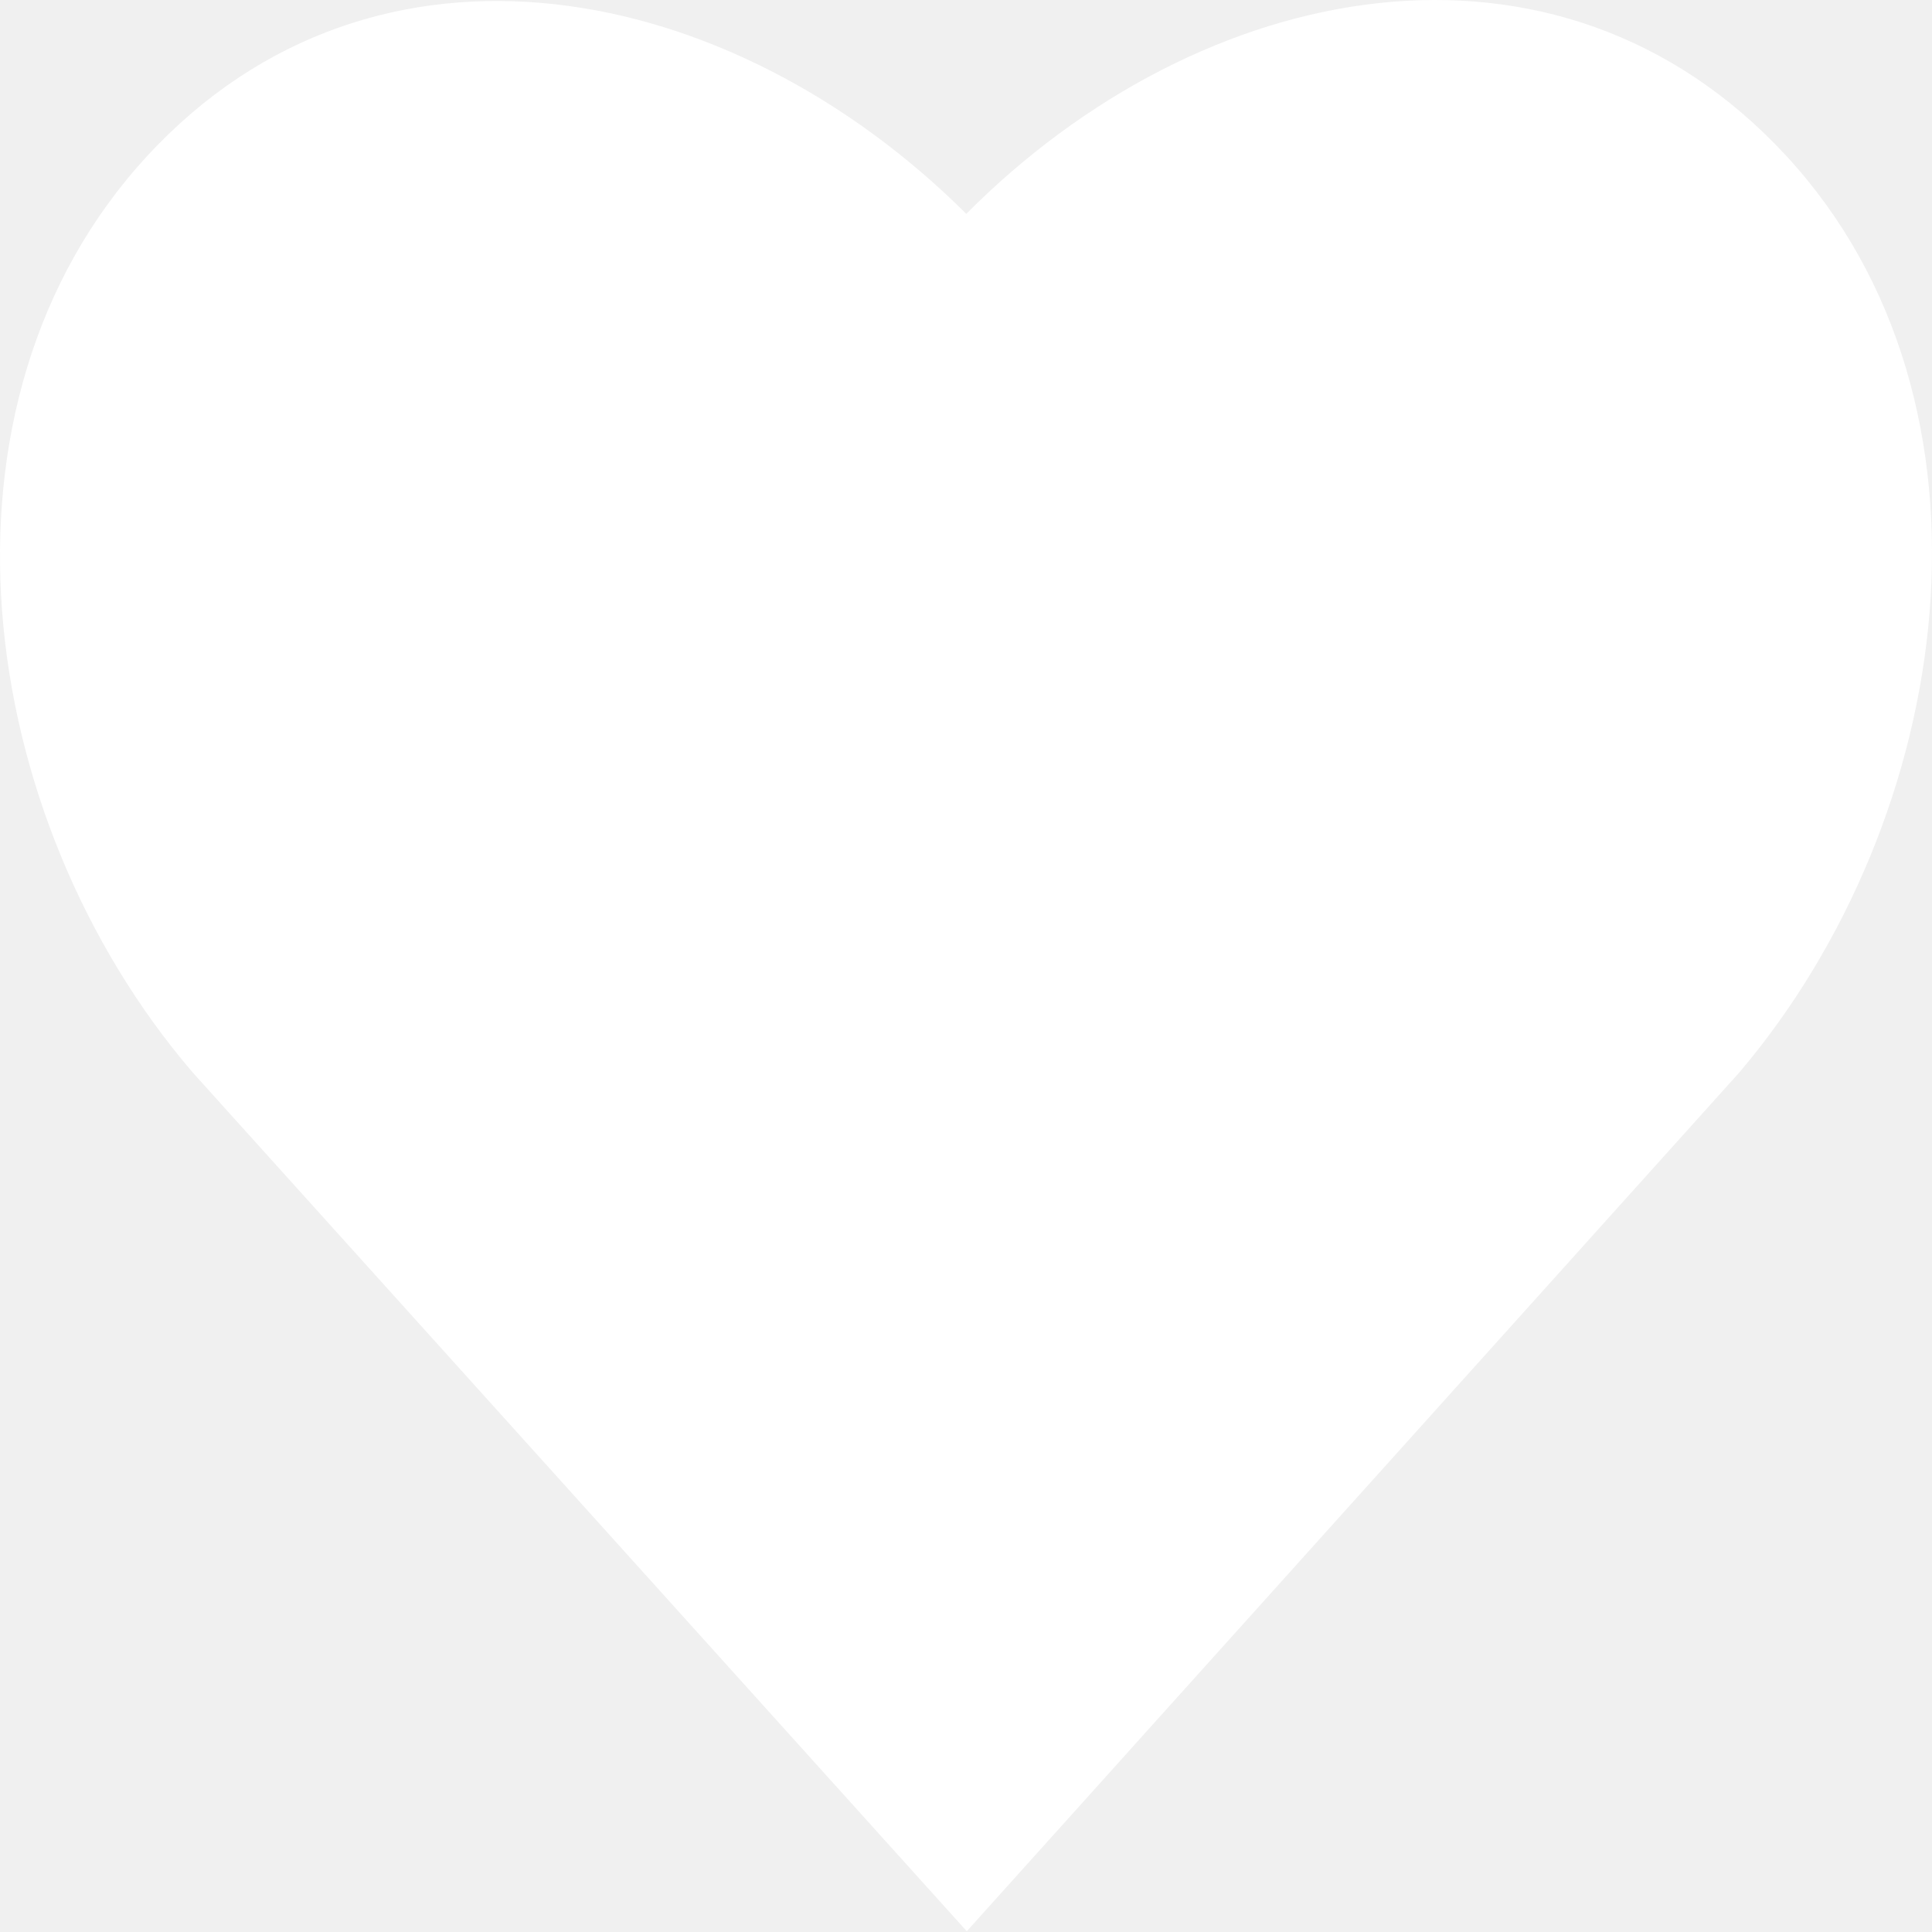
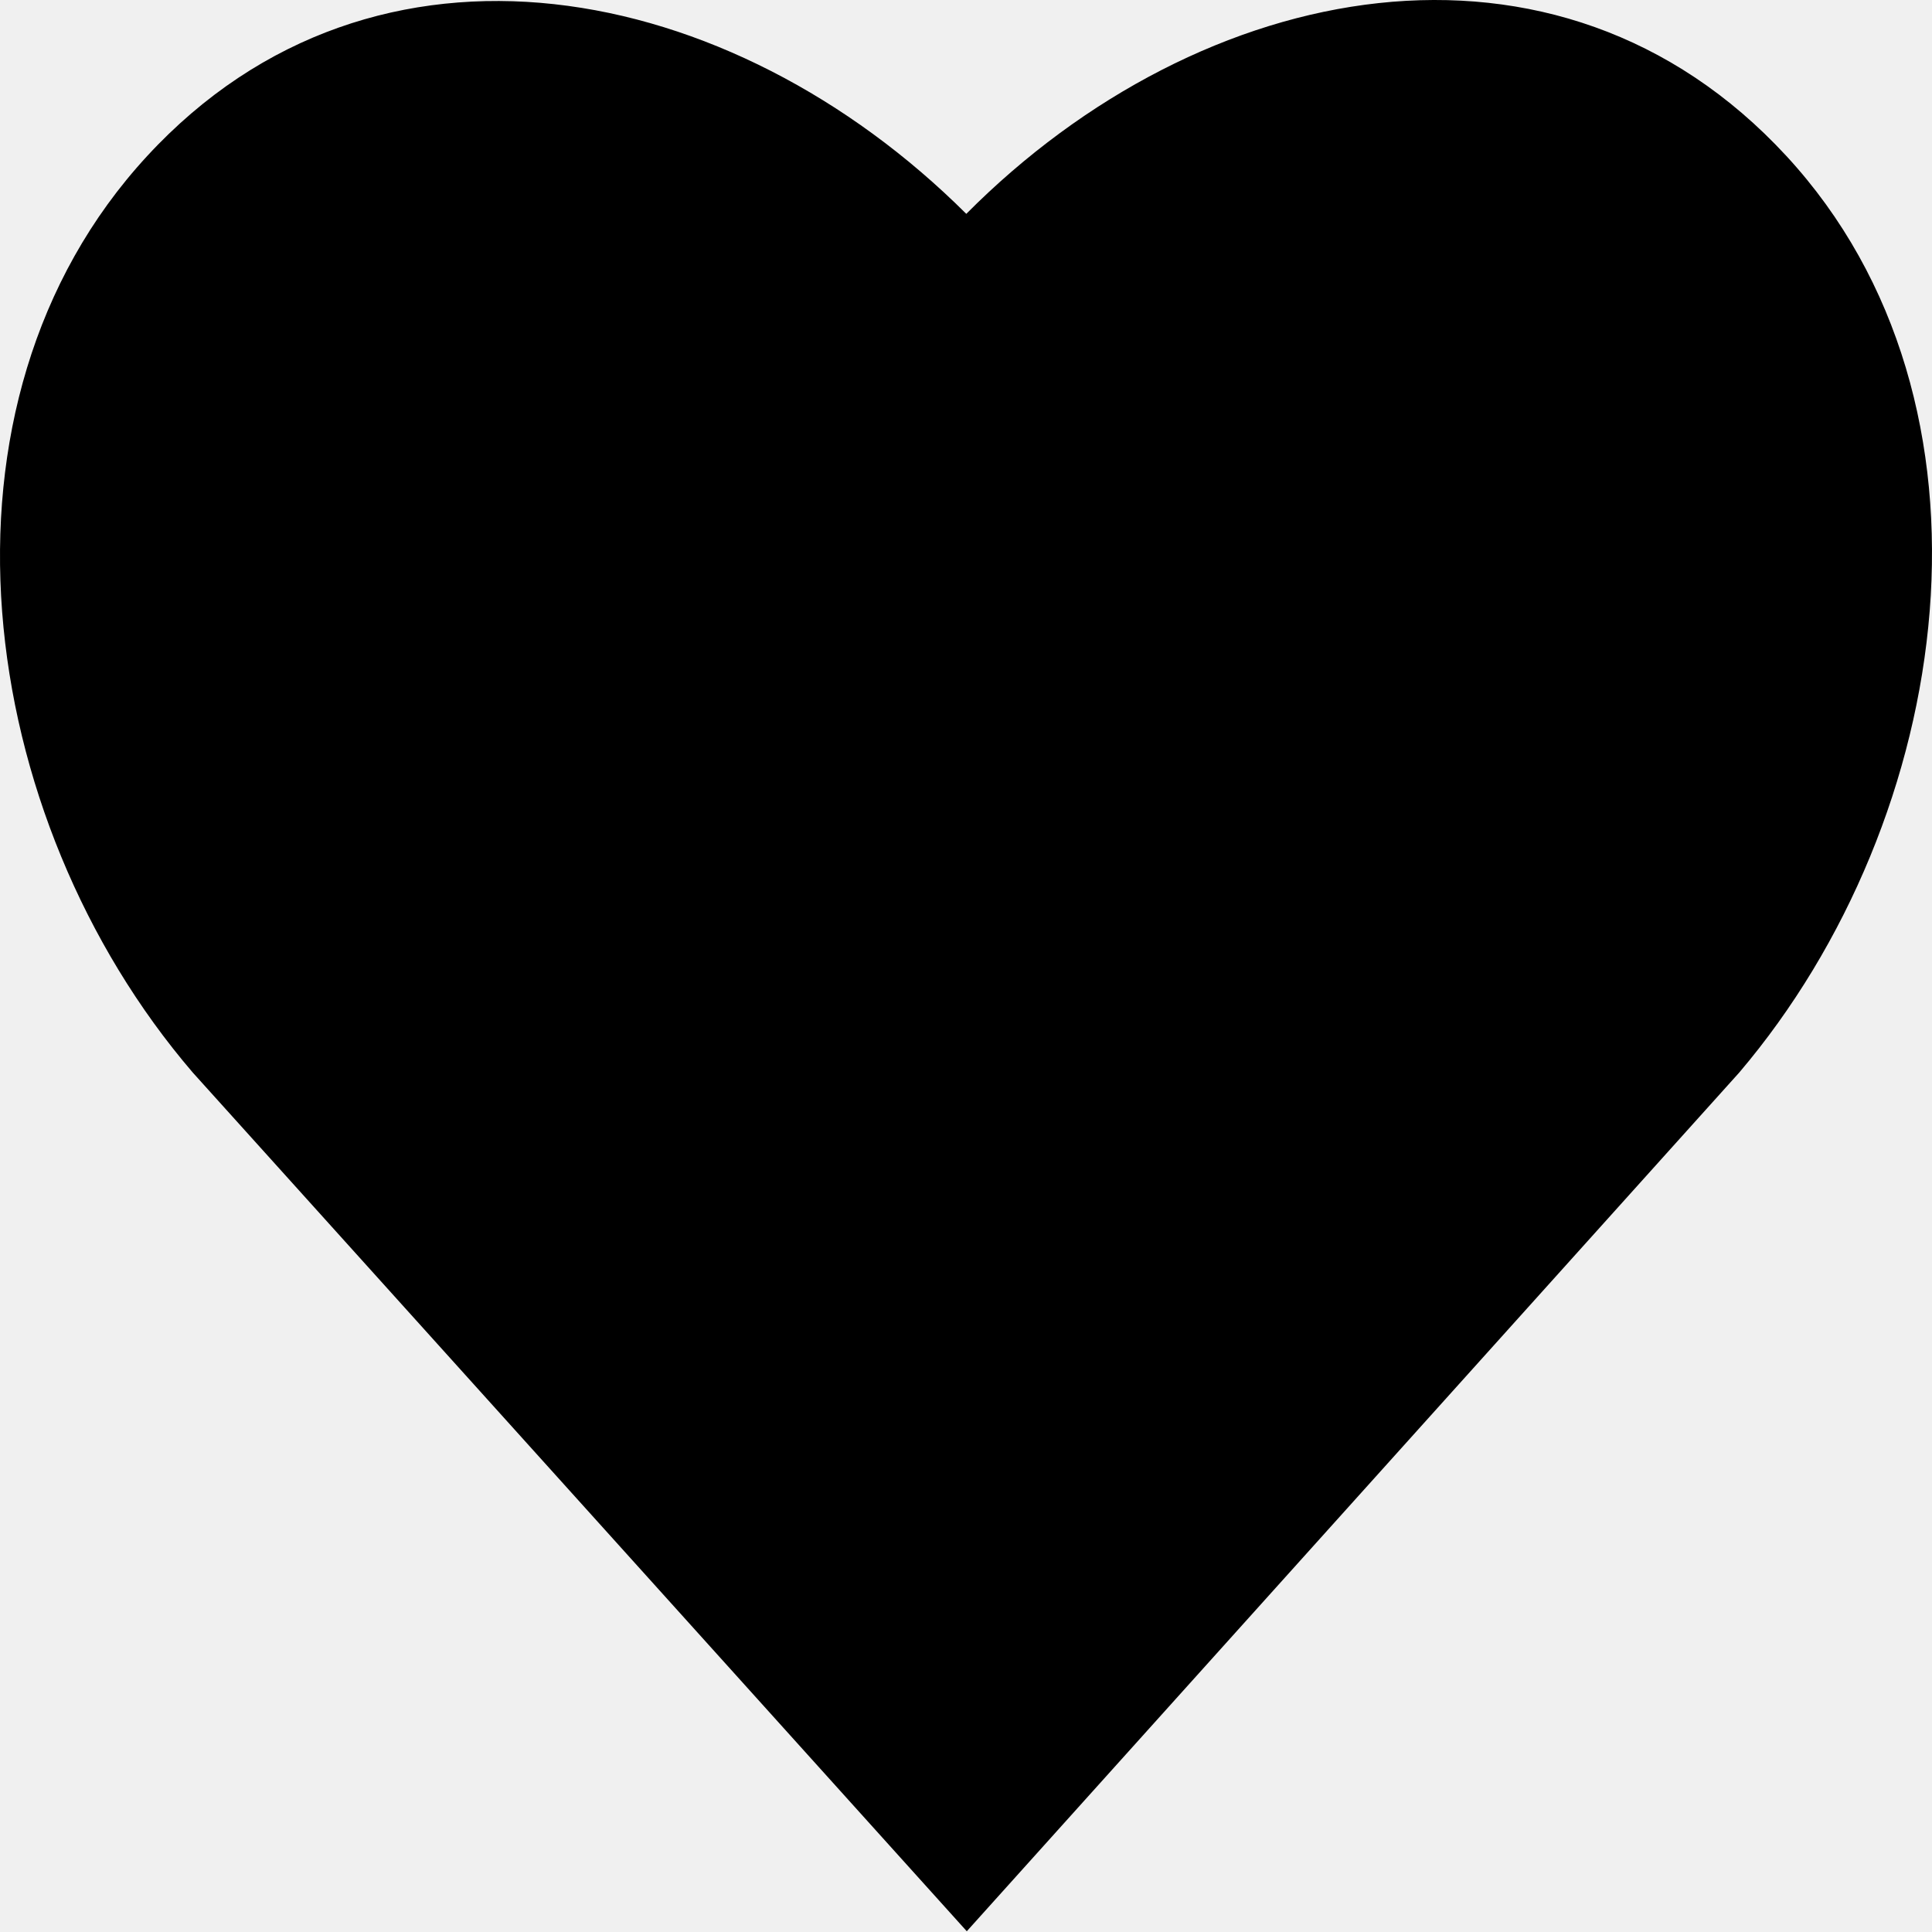
<svg xmlns="http://www.w3.org/2000/svg" width="200" height="200" viewBox="0 0 200 200">
-   <path fill="#FFF" fill-rule="evenodd" d="M184.922 16.144c23.639 25.602 17.55 68.49-4.877 94.886l-79.963 88.893-80.126-88.892C-2.675 84.642-8.468 41.823 15.242 16.144 38.88-9.46 75.658-2.152 100.03 22.138c24.364-24.512 61.183-31.674 84.892-5.994z" />
+   <path fill="#000" fill-rule="evenodd" d="M184.922 16.144c23.639 25.602 17.55 68.49-4.877 94.886l-79.963 88.893-80.126-88.892C-2.675 84.642-8.468 41.823 15.242 16.144 38.88-9.46 75.658-2.152 100.03 22.138c24.364-24.512 61.183-31.674 84.892-5.994z" />
</svg>
